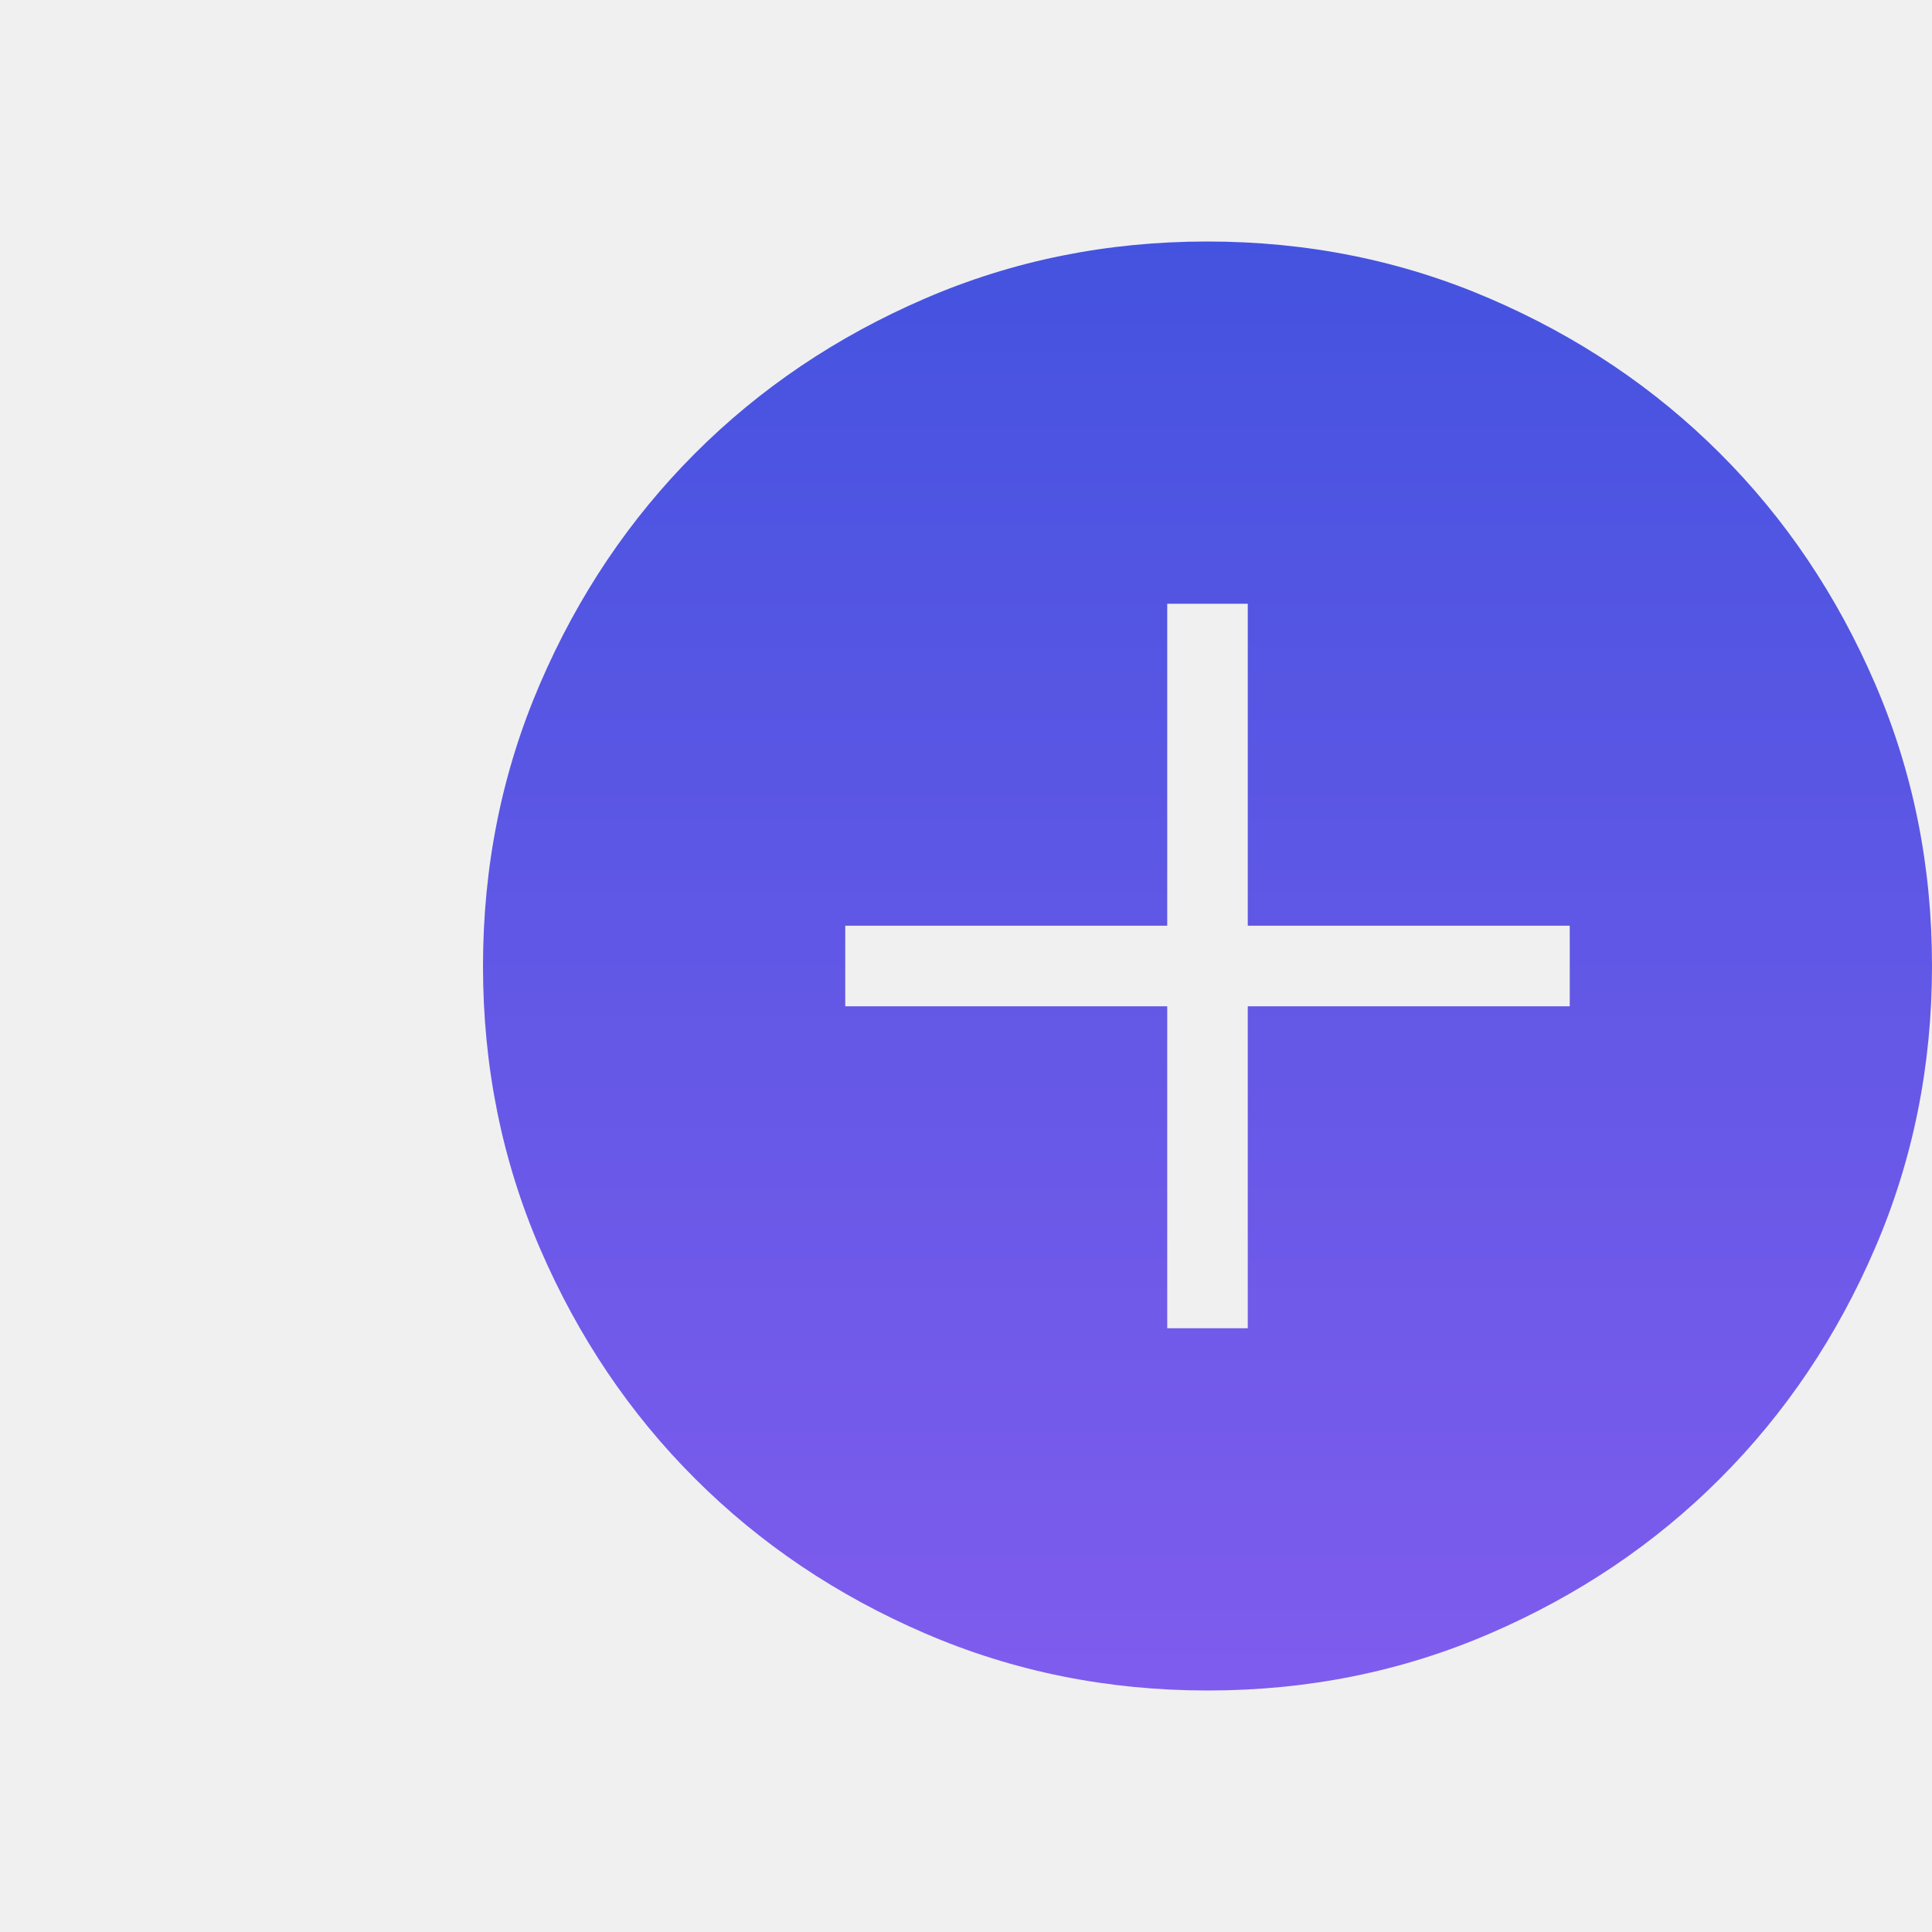
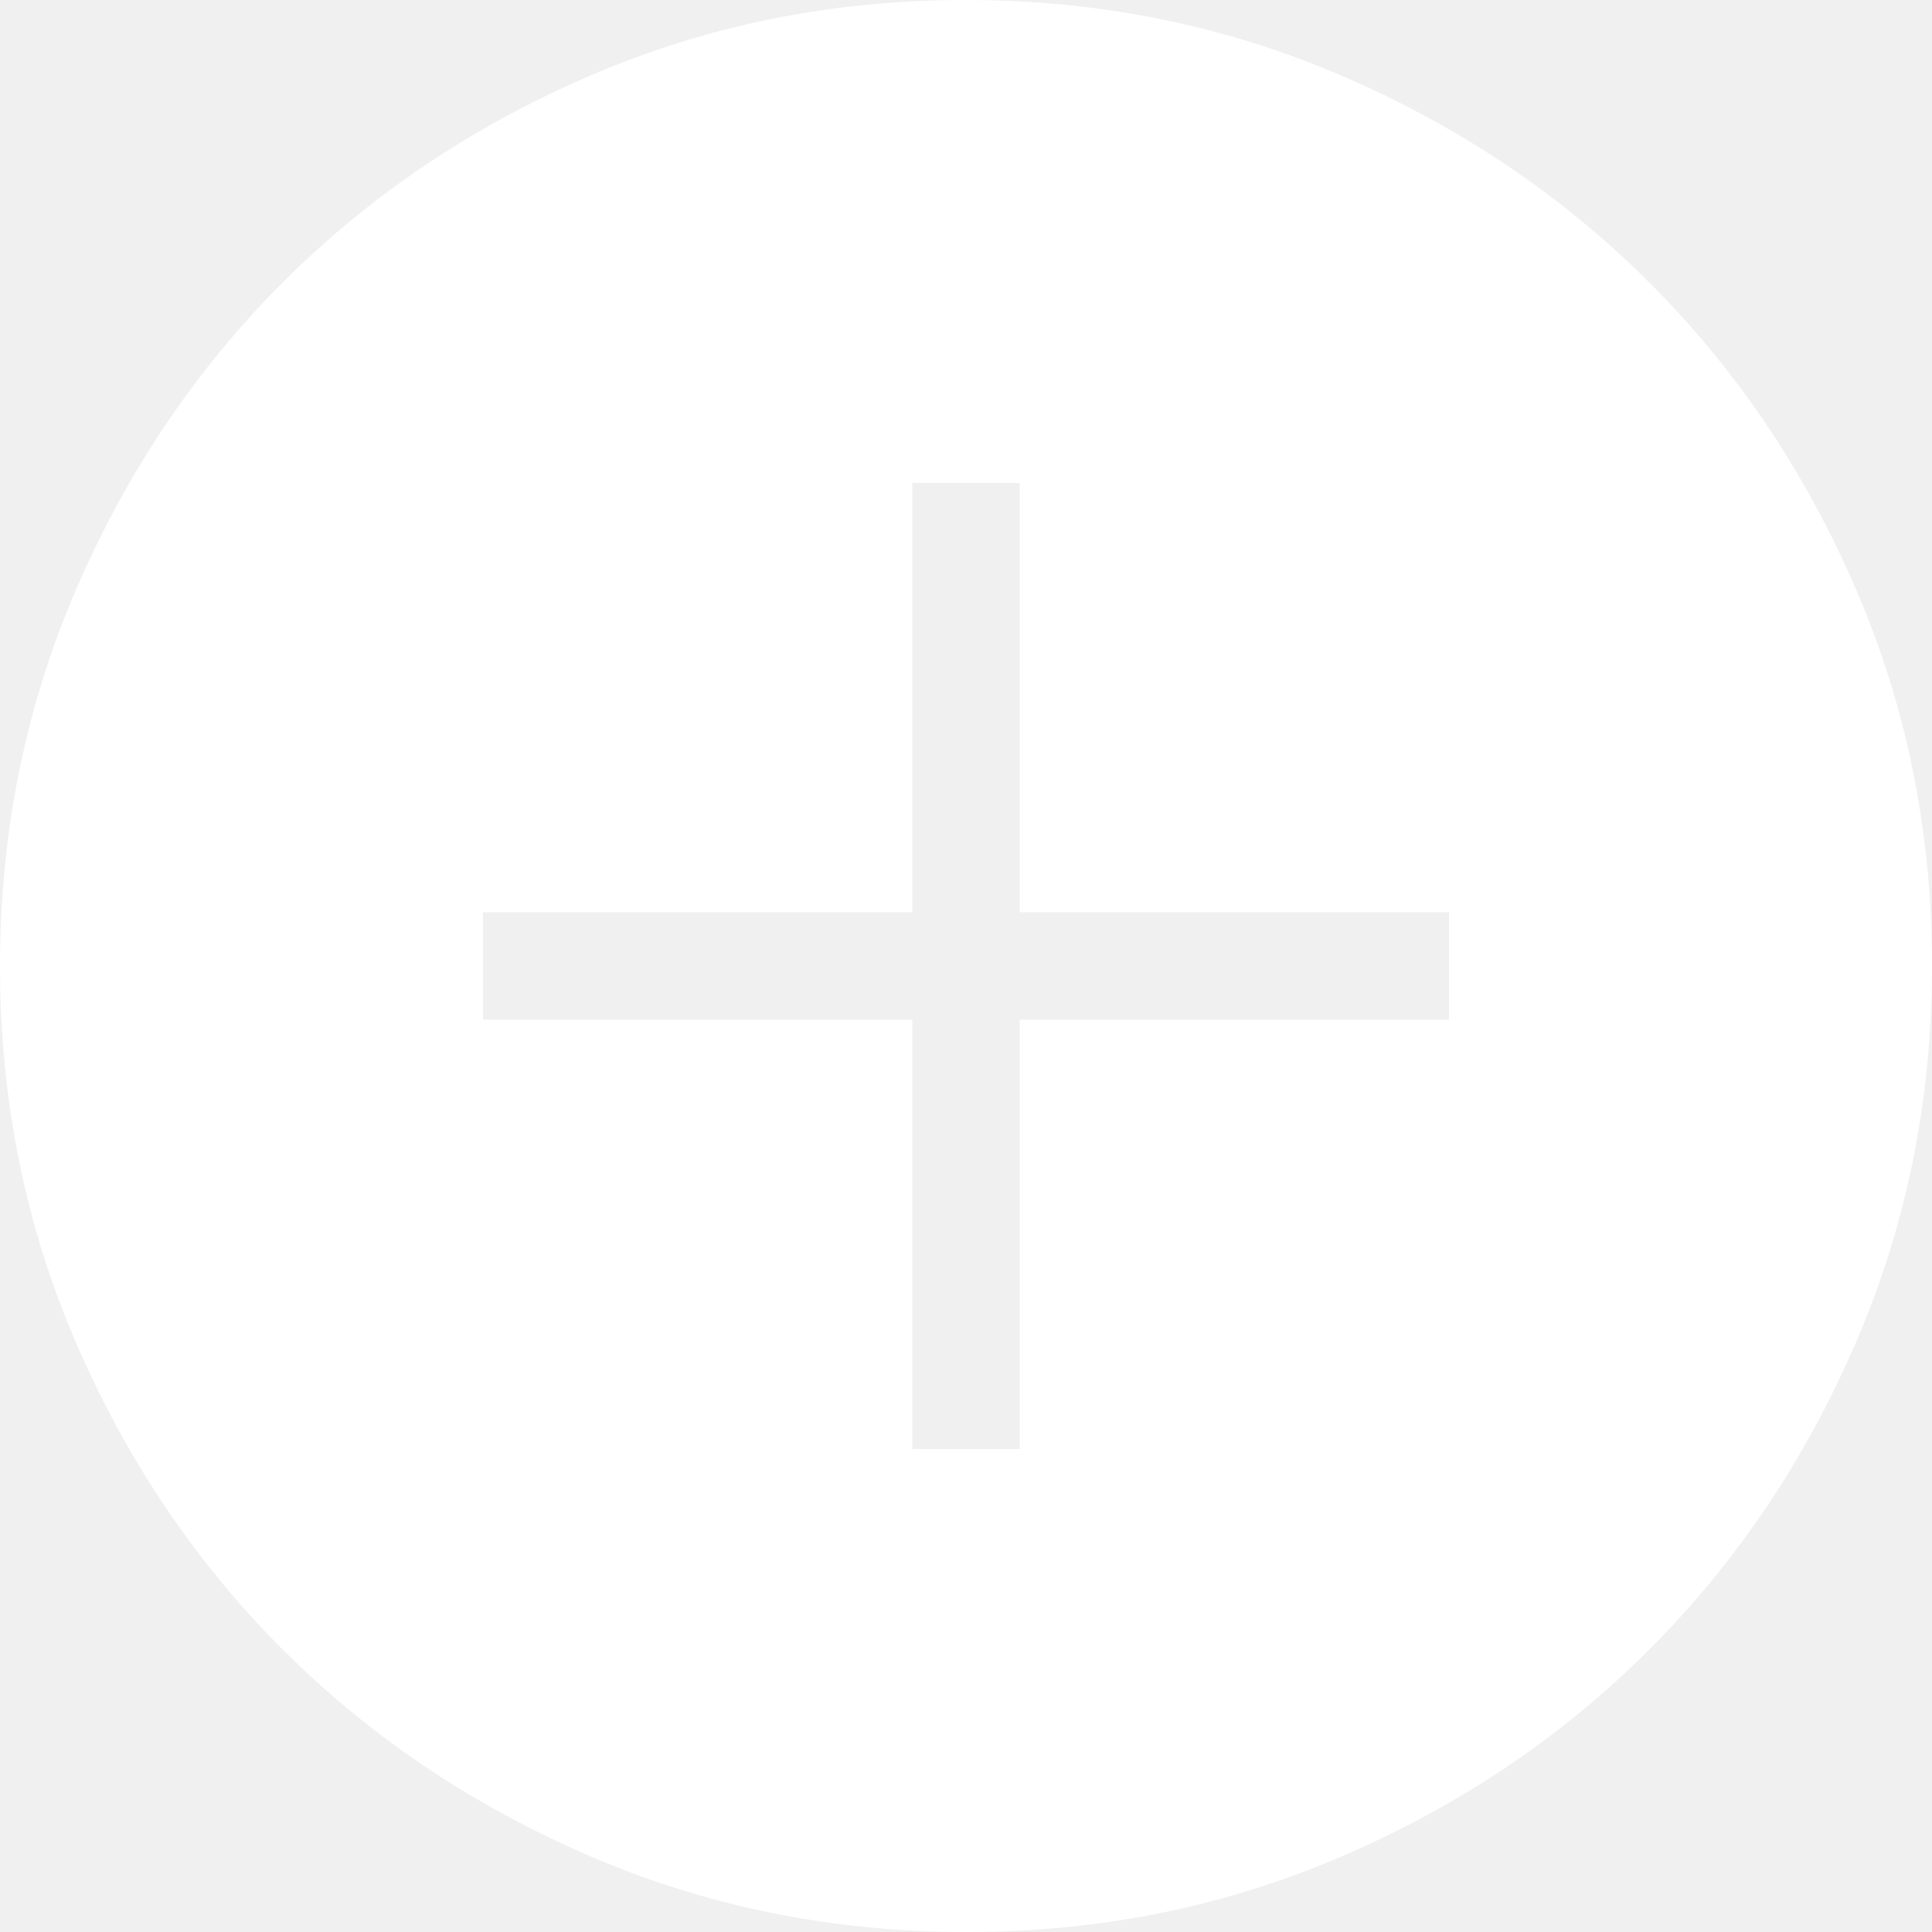
<svg xmlns="http://www.w3.org/2000/svg" width="32" height="32" viewBox="0 0 32 32" fill="none">
-   <g id="add_circle_24dp_E8EAED_FILL1_wght200_GRAD0_opsz24 1">
-     <path id="Vector" d="M19.333 22H20.667V16.667H26V15.333H20.667V10H19.333V15.333H14V16.667H19.333V22ZM20.004 28C18.345 28 16.785 27.685 15.324 27.055C13.863 26.426 12.593 25.571 11.512 24.491C10.431 23.412 9.576 22.142 8.946 20.683C8.315 19.223 8 17.664 8 16.004C8 14.345 8.315 12.785 8.945 11.324C9.574 9.863 10.429 8.593 11.509 7.512C12.588 6.431 13.858 5.576 15.317 4.946C16.777 4.315 18.336 4 19.996 4C21.655 4 23.215 4.315 24.676 4.945C26.137 5.574 27.407 6.429 28.488 7.509C29.569 8.588 30.424 9.858 31.054 11.317C31.685 12.777 32 14.336 32 15.996C32 17.655 31.685 19.215 31.055 20.676C30.426 22.137 29.571 23.407 28.491 24.488C27.412 25.569 26.142 26.424 24.683 27.054C23.223 27.685 21.664 28 20.004 28Z" fill="url(#paint0_linear_54_8205)" />
-   </g>
-   <defs>
-     <linearGradient id="paint0_linear_54_8205" x1="20" y1="4" x2="20" y2="28" gradientUnits="userSpaceOnUse">
-       <stop stop-color="#4453DF" />
-       <stop offset="1" stop-color="#7F5CED" />
-     </linearGradient>
-   </defs>
+   <path id="Vector" d="M15.111 24H16.889V16.889H24V15.111H16.889V8H15.111V15.111H8V16.889H15.111V24ZM16.006 32C13.793 32 11.713 31.58 9.765 30.74C7.818 29.901 6.124 28.761 4.683 27.322C3.242 25.882 2.101 24.19 1.261 22.244C0.42 20.298 0 18.218 0 16.006C0 13.793 0.42 11.713 1.26 9.765C2.099 7.818 3.239 6.124 4.678 4.683C6.118 3.242 7.81 2.101 9.756 1.261C11.702 0.42 13.781 0 15.994 0C18.207 0 20.287 0.42 22.235 1.26C24.182 2.099 25.876 3.239 27.317 4.678C28.758 6.118 29.899 7.81 30.739 9.756C31.58 11.702 32 13.781 32 15.994C32 18.207 31.58 20.287 30.74 22.235C29.901 24.182 28.761 25.876 27.322 27.317C25.882 28.758 24.19 29.899 22.244 30.739C20.298 31.58 18.218 32 16.006 32Z" fill="white" />
</svg>
